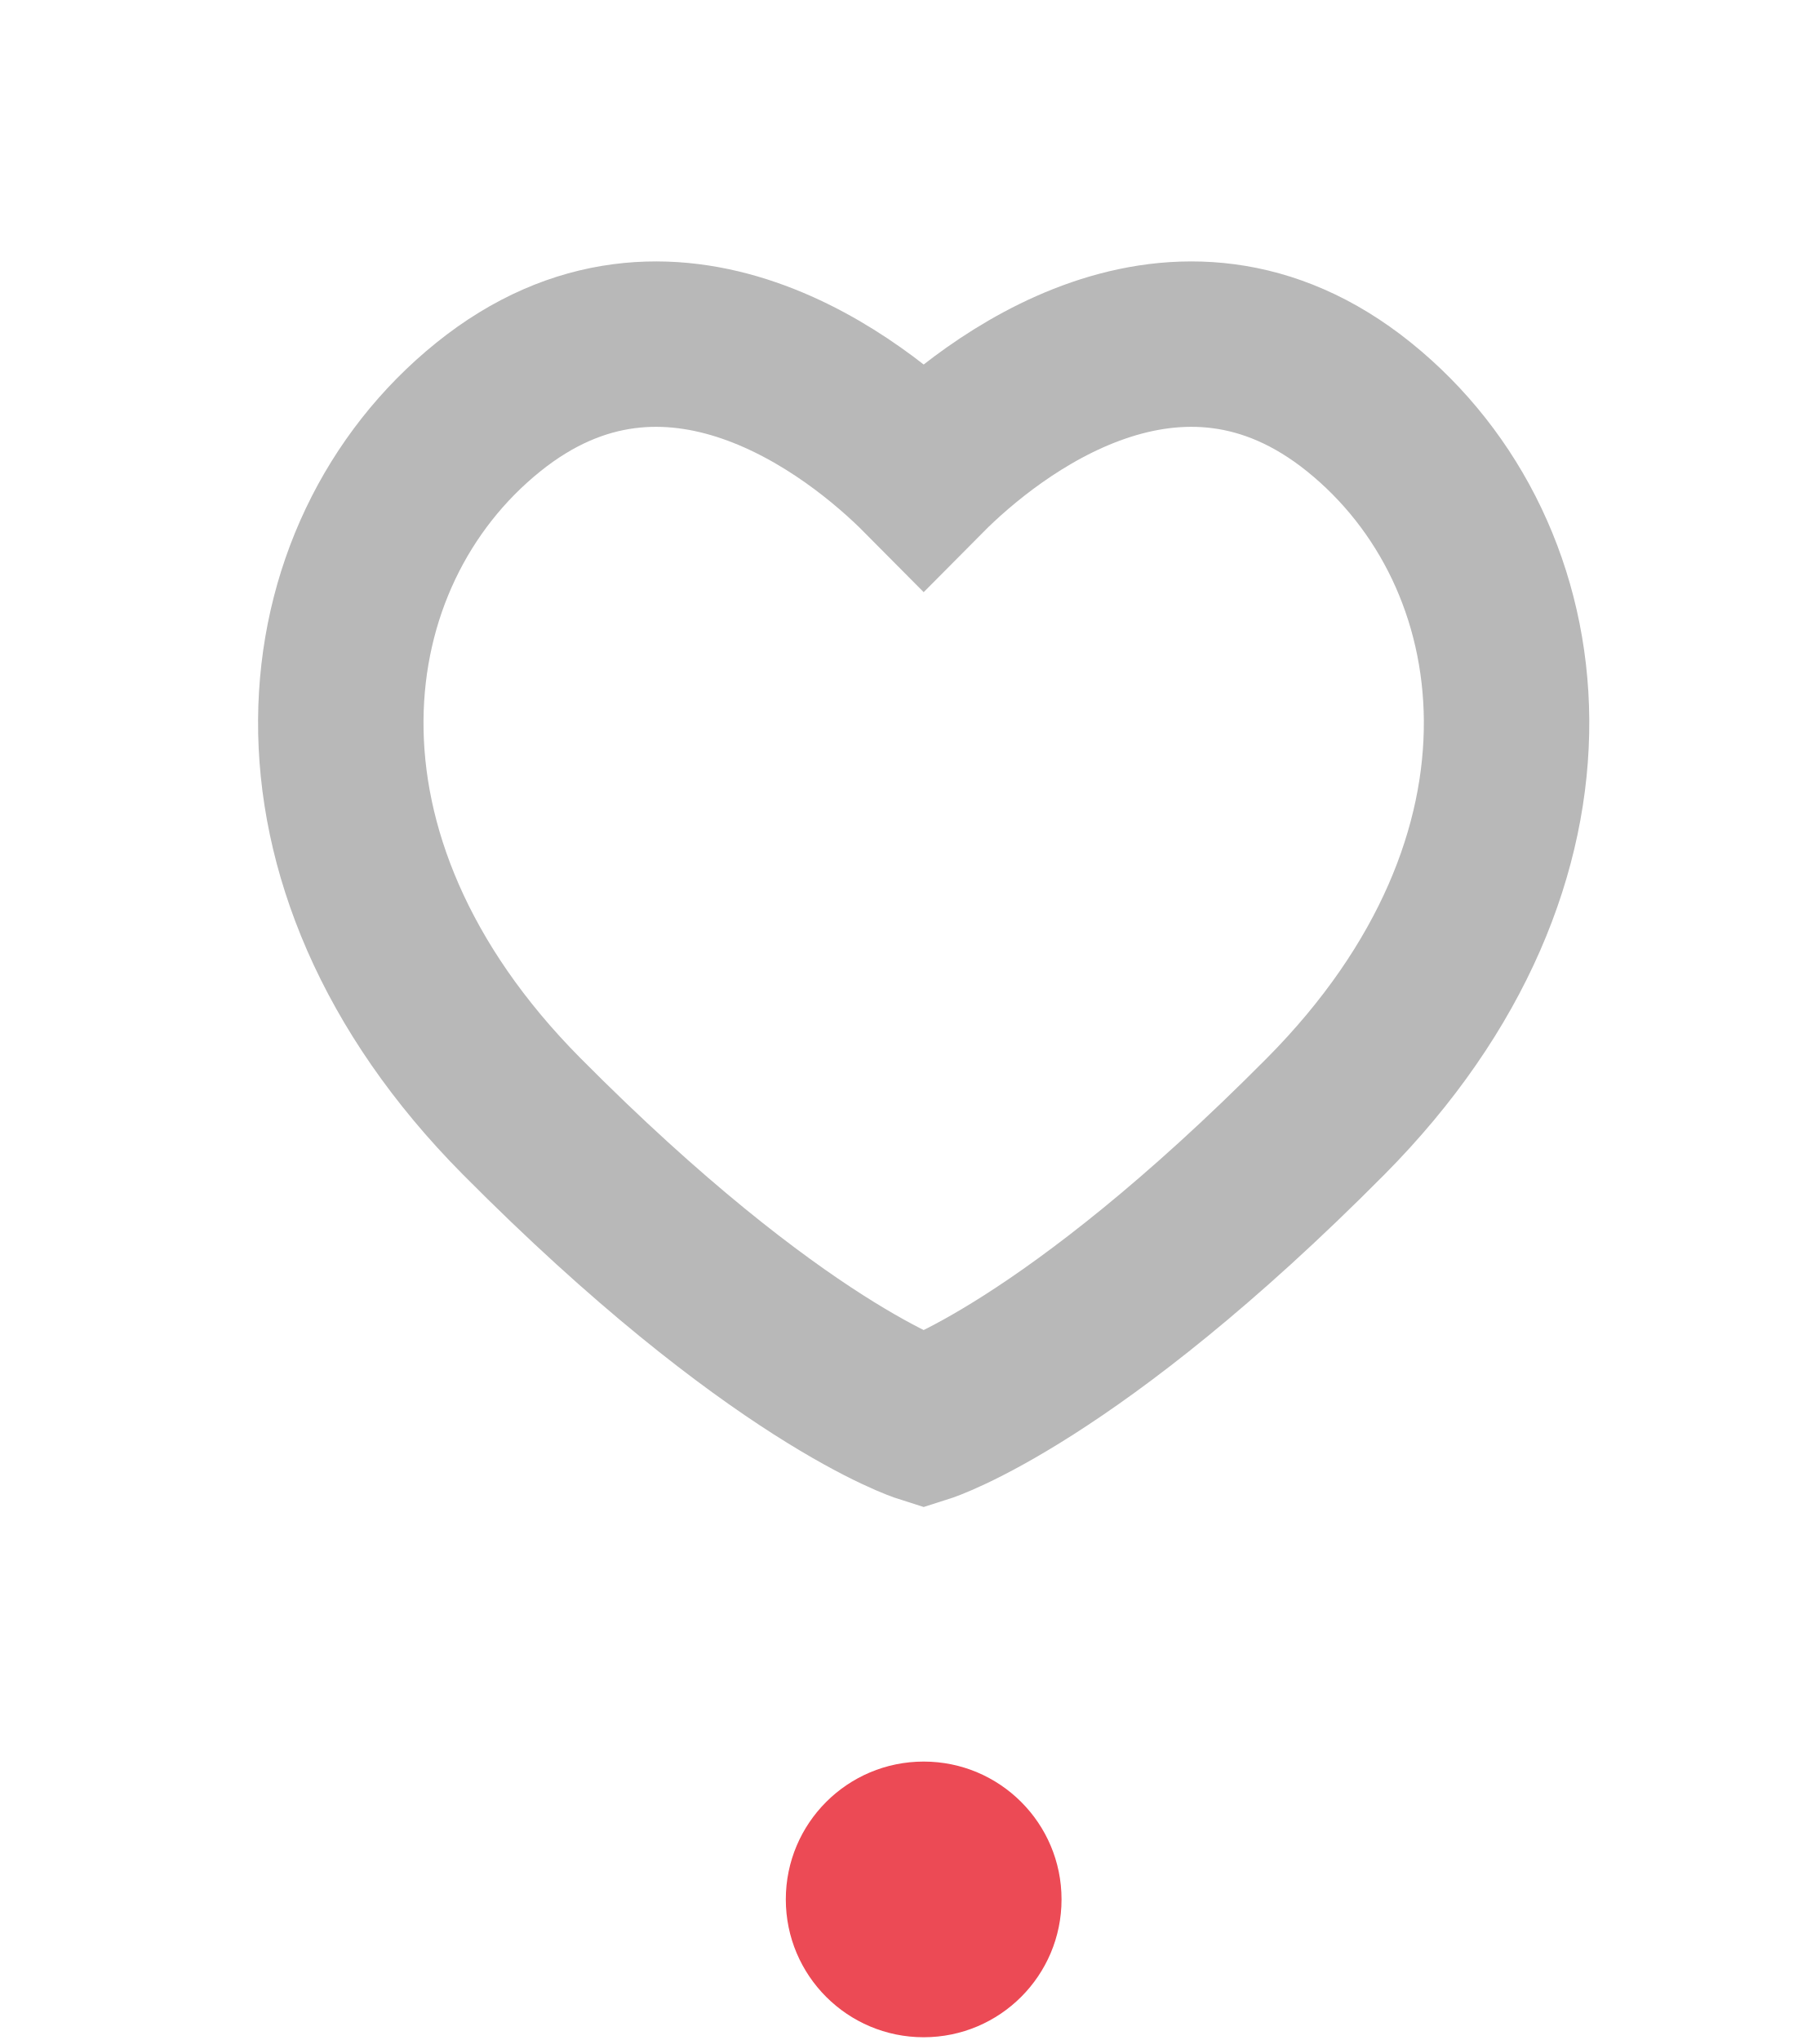
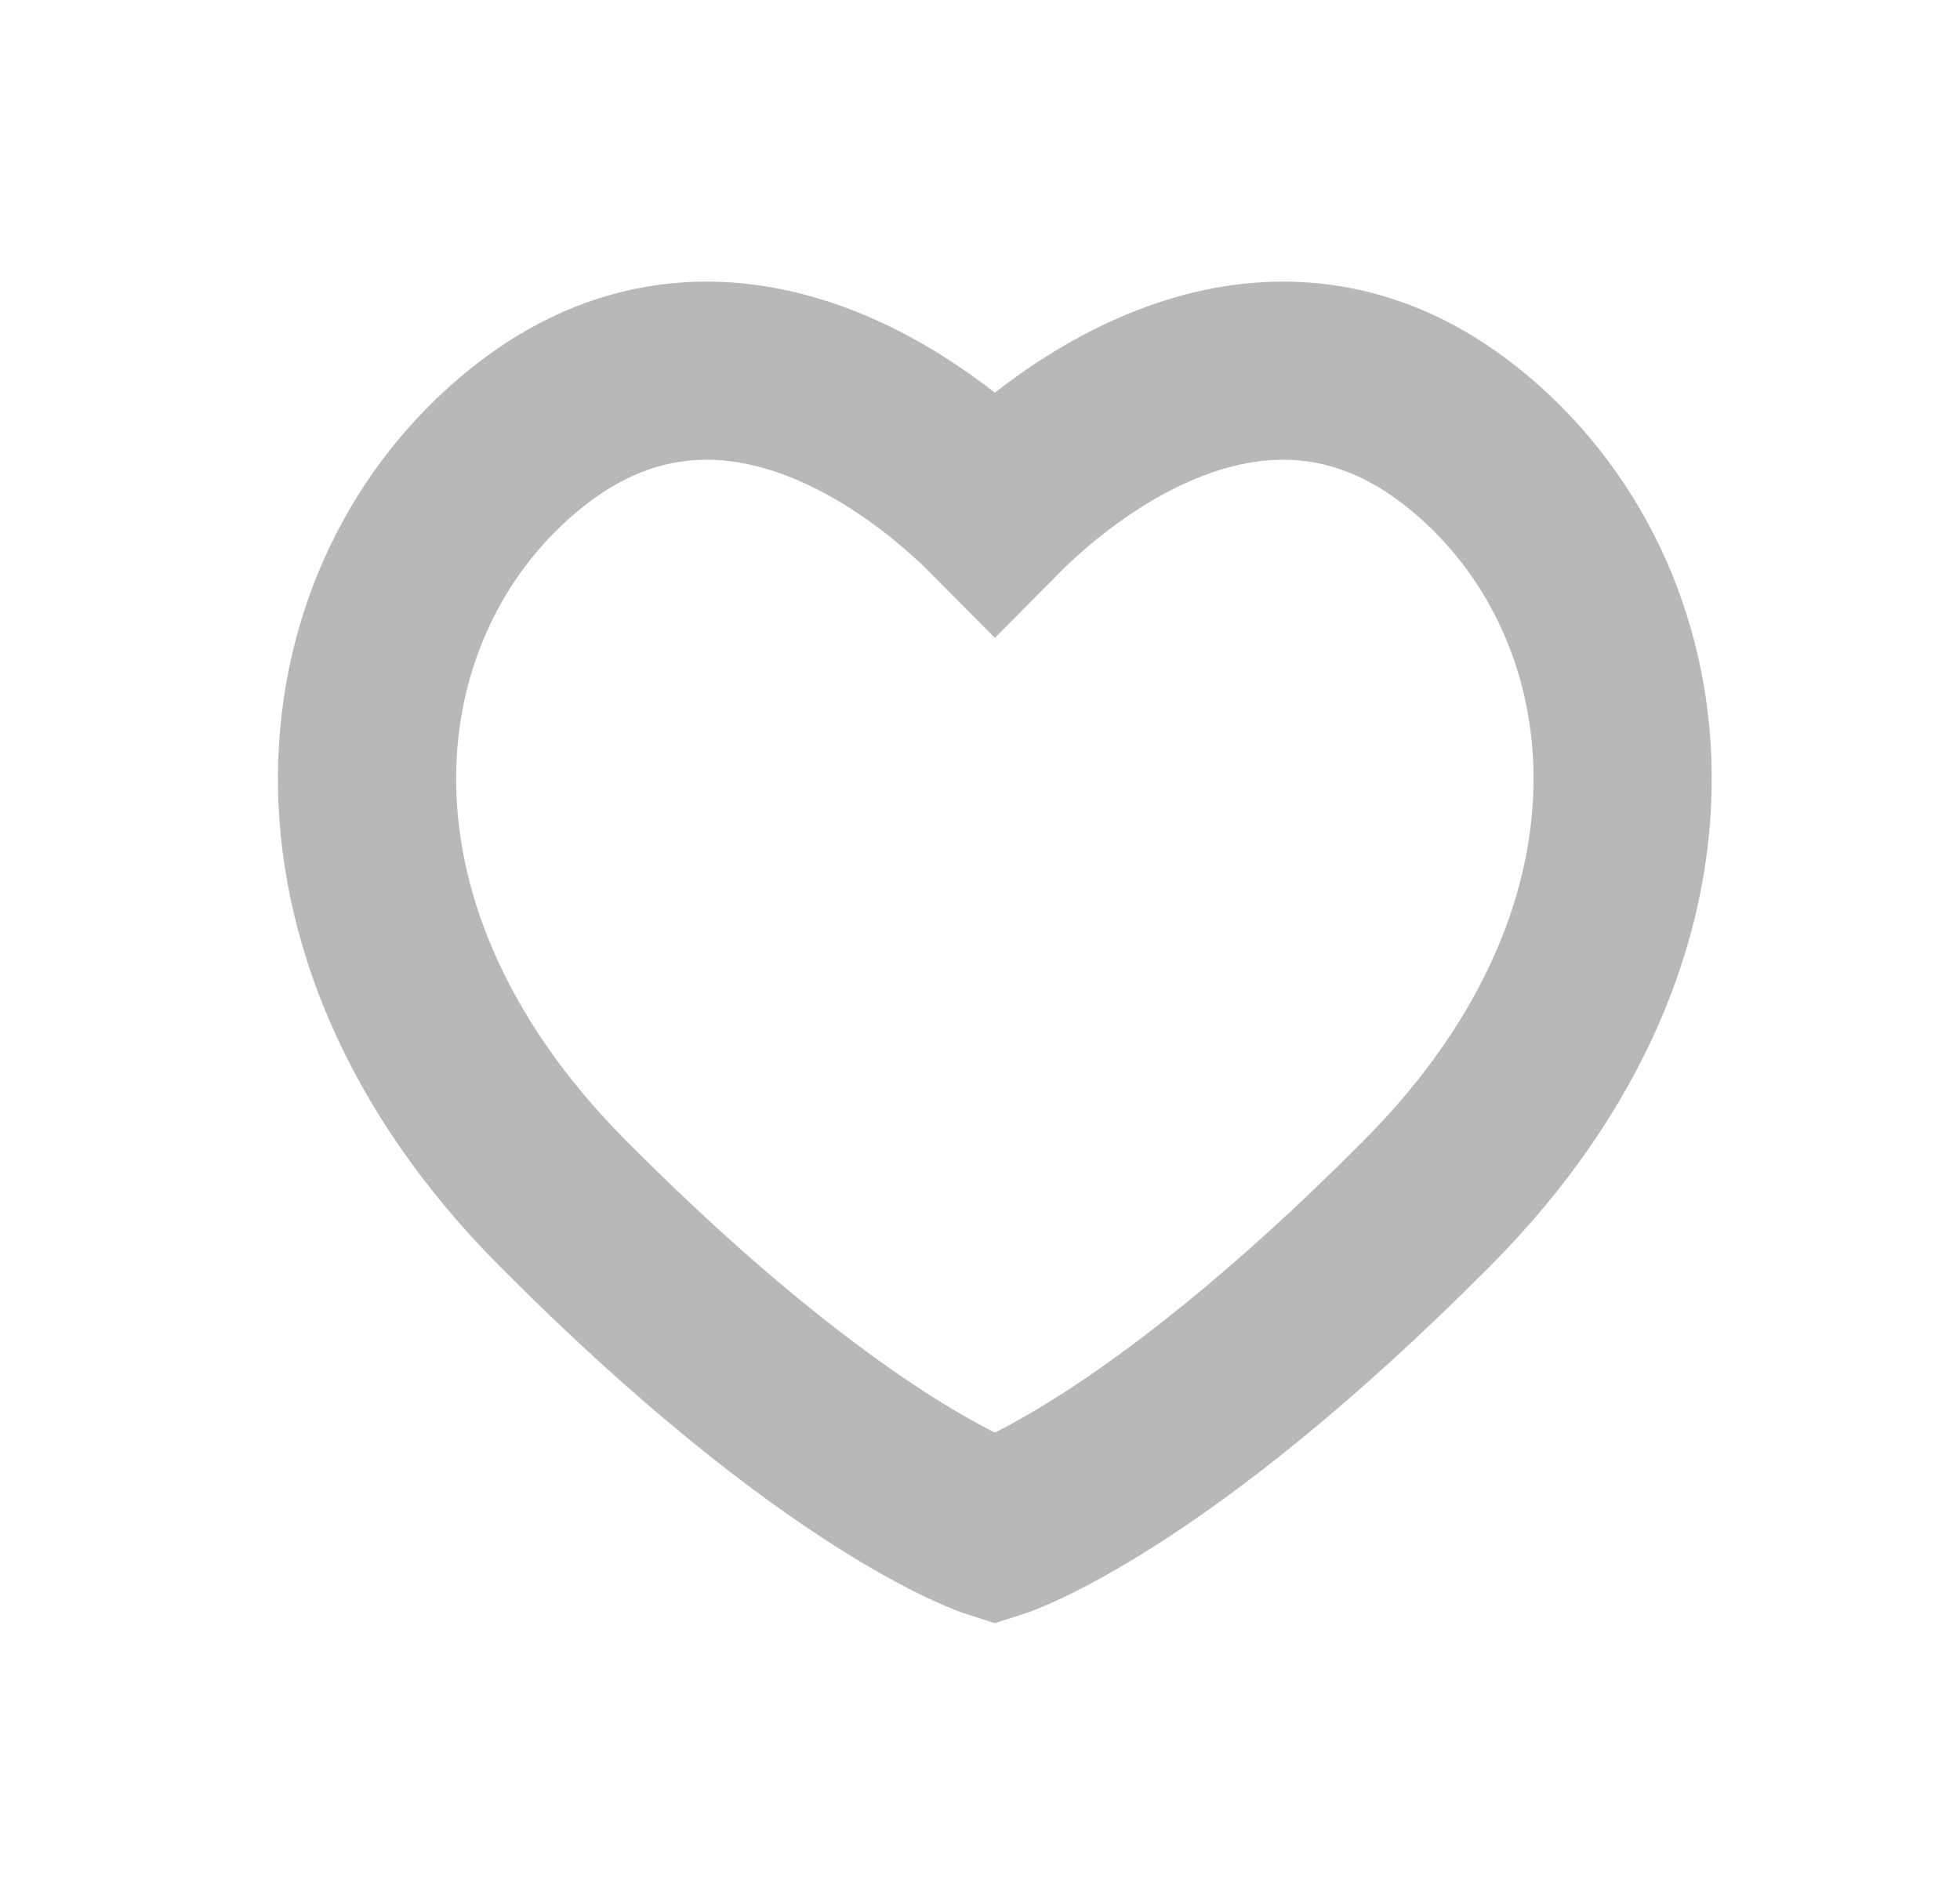
- <svg xmlns="http://www.w3.org/2000/svg" width="33" height="37" viewBox="0 0 33 37" fill="none">
-   <path d="M24.648 7.385C21.344 4.72 17.965 7.385 16.75 8.61C15.535 7.385 12.156 4.72 8.852 7.385C5.547 10.05 4.829 15.579 9.459 20.246C14.089 24.914 16.75 25.759 16.75 25.759C16.75 25.759 19.411 24.914 24.041 20.246C28.671 15.579 27.953 10.05 24.648 7.385Z" stroke="#B8B8B8" stroke-width="3" />
-   <path d="M19.25 34.45C19.25 35.831 18.131 36.95 16.75 36.95C15.369 36.95 14.25 35.831 14.25 34.45C14.25 33.069 15.369 31.95 16.75 31.95C18.131 31.95 19.25 33.069 19.25 34.45Z" fill="#EC4A55" />
+ <svg xmlns="http://www.w3.org/2000/svg" width="33" height="32" viewBox="0 0 33 32" fill="none">
+   <path d="M24.648 7.385C21.344 4.72 17.965 7.385 16.75 8.61C15.535 7.385 12.156 4.72 8.851 7.385C5.547 10.049 4.829 15.579 9.459 20.246C14.089 24.913 16.75 25.758 16.75 25.758C16.75 25.758 19.41 24.913 24.041 20.246C28.671 15.579 27.952 10.049 24.648 7.385Z" stroke="#B8B8B8" stroke-width="3" />
</svg>
